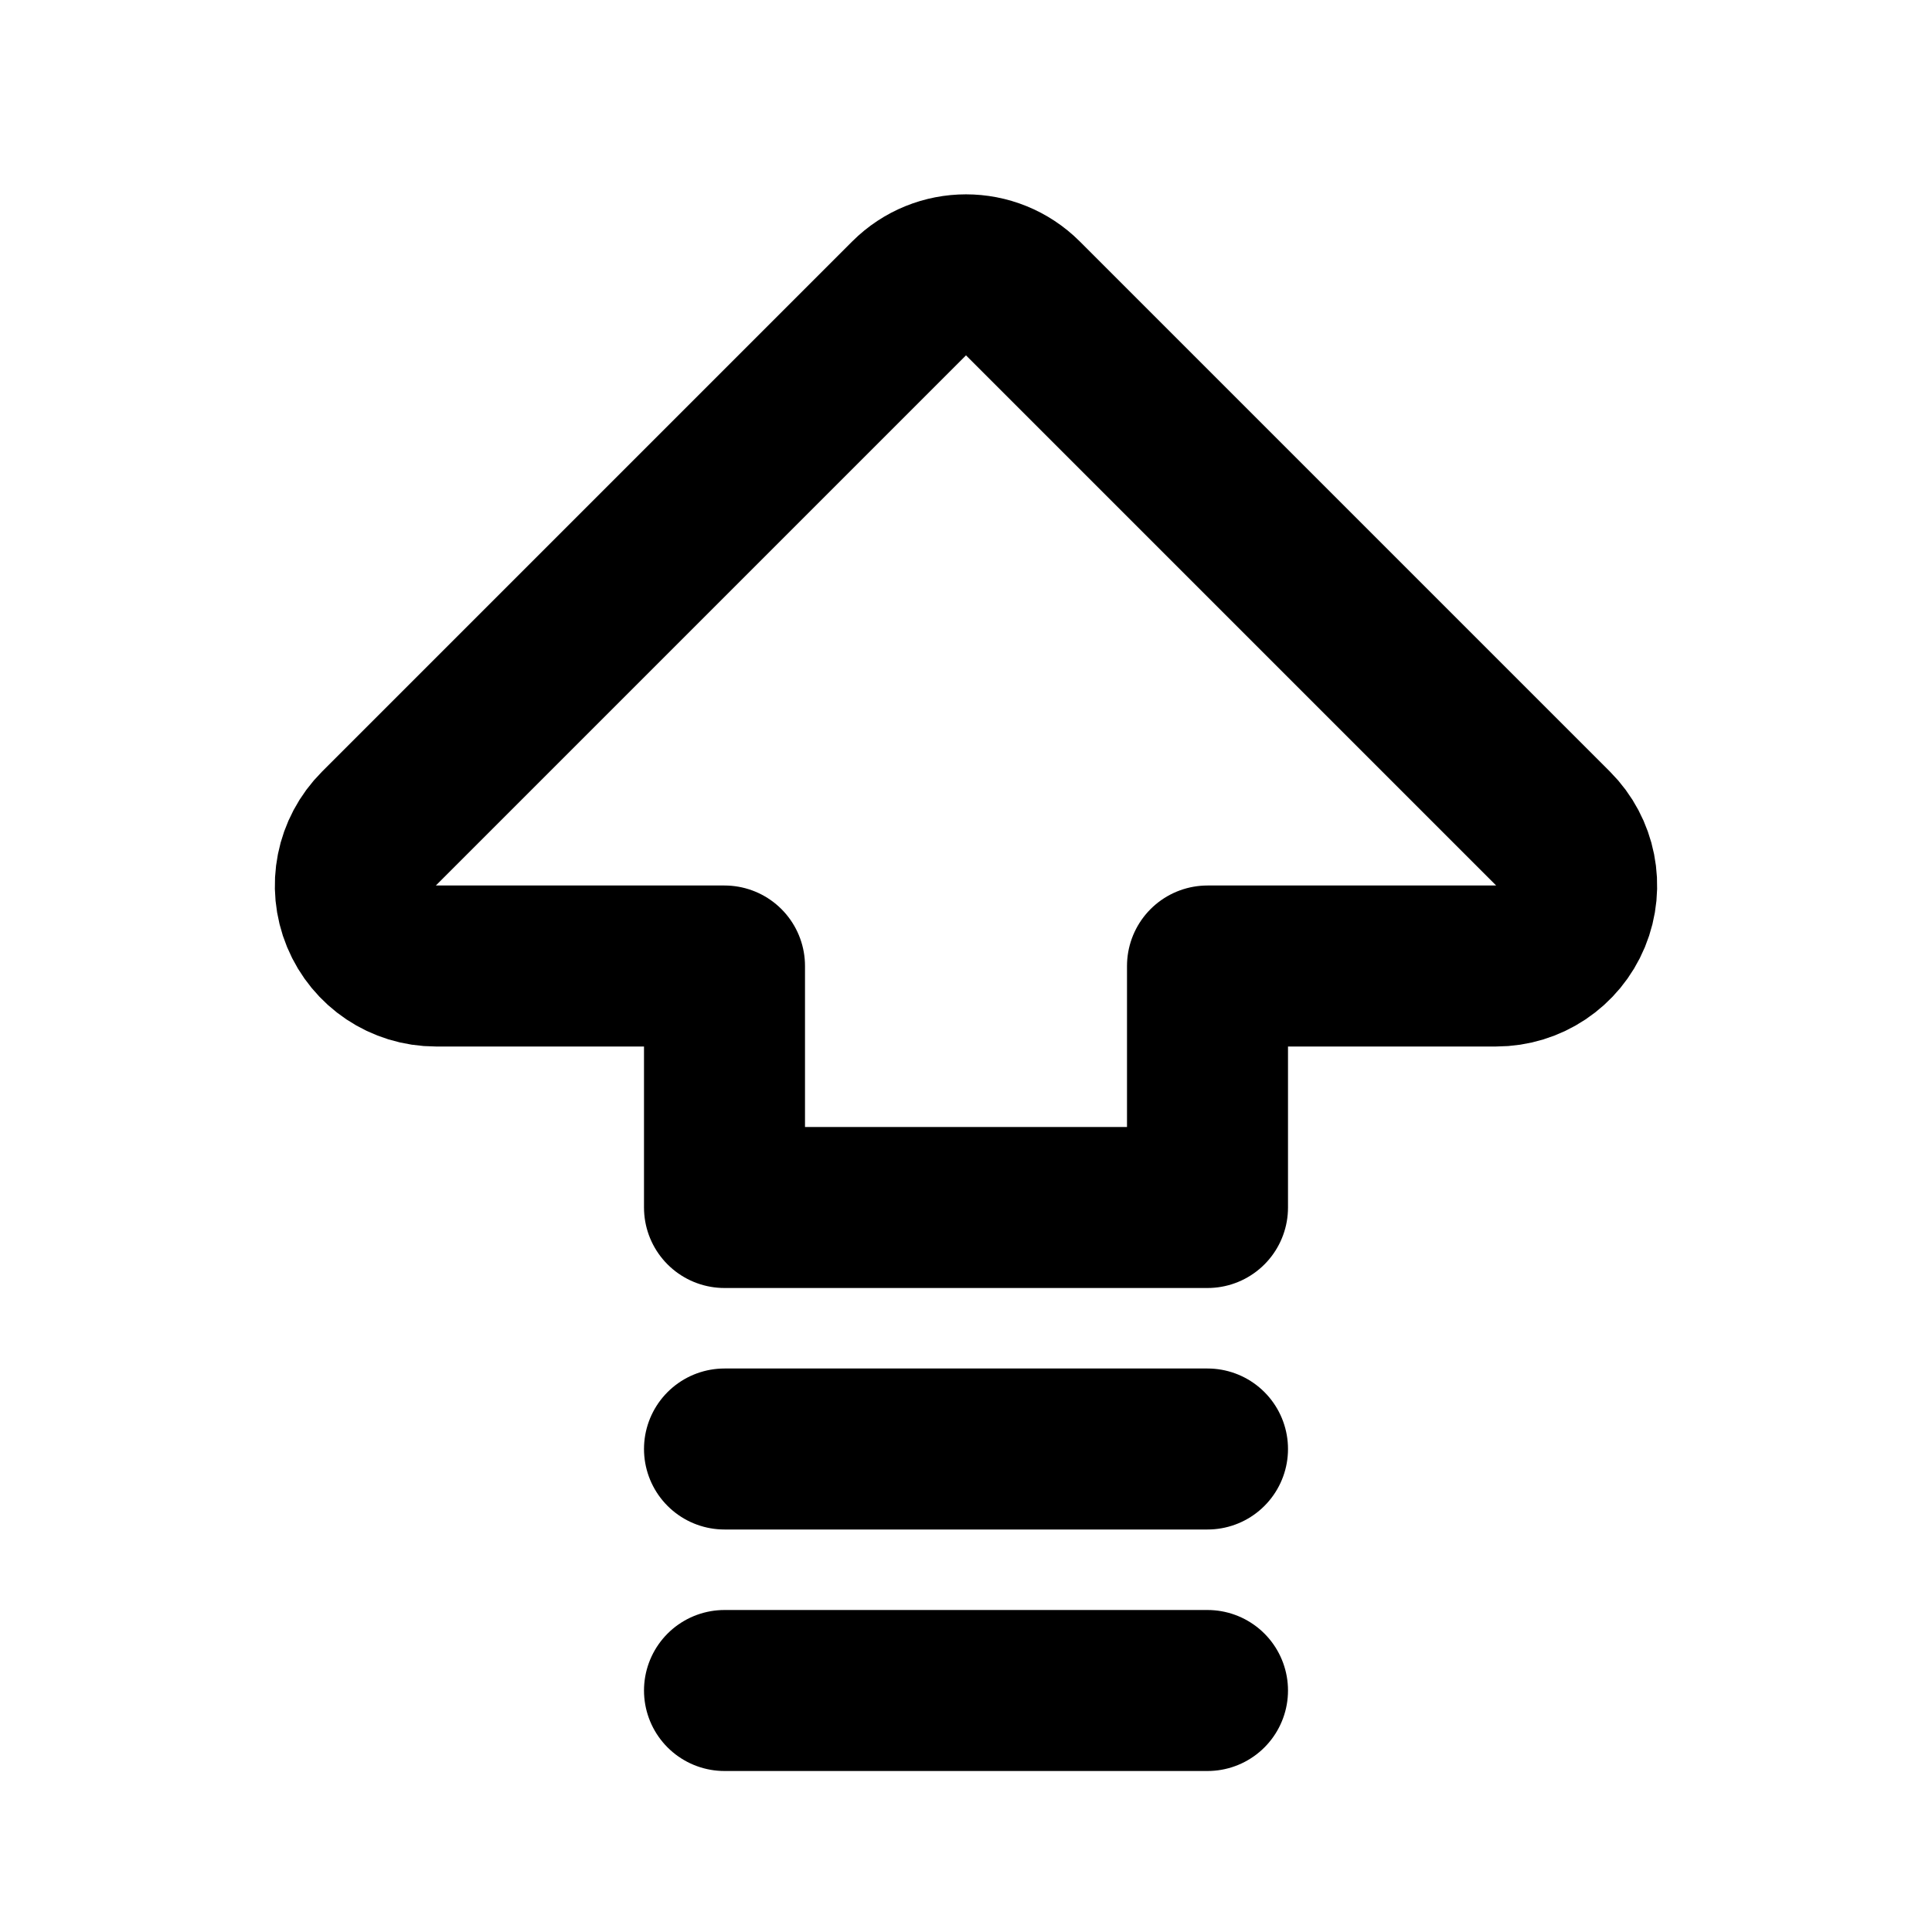
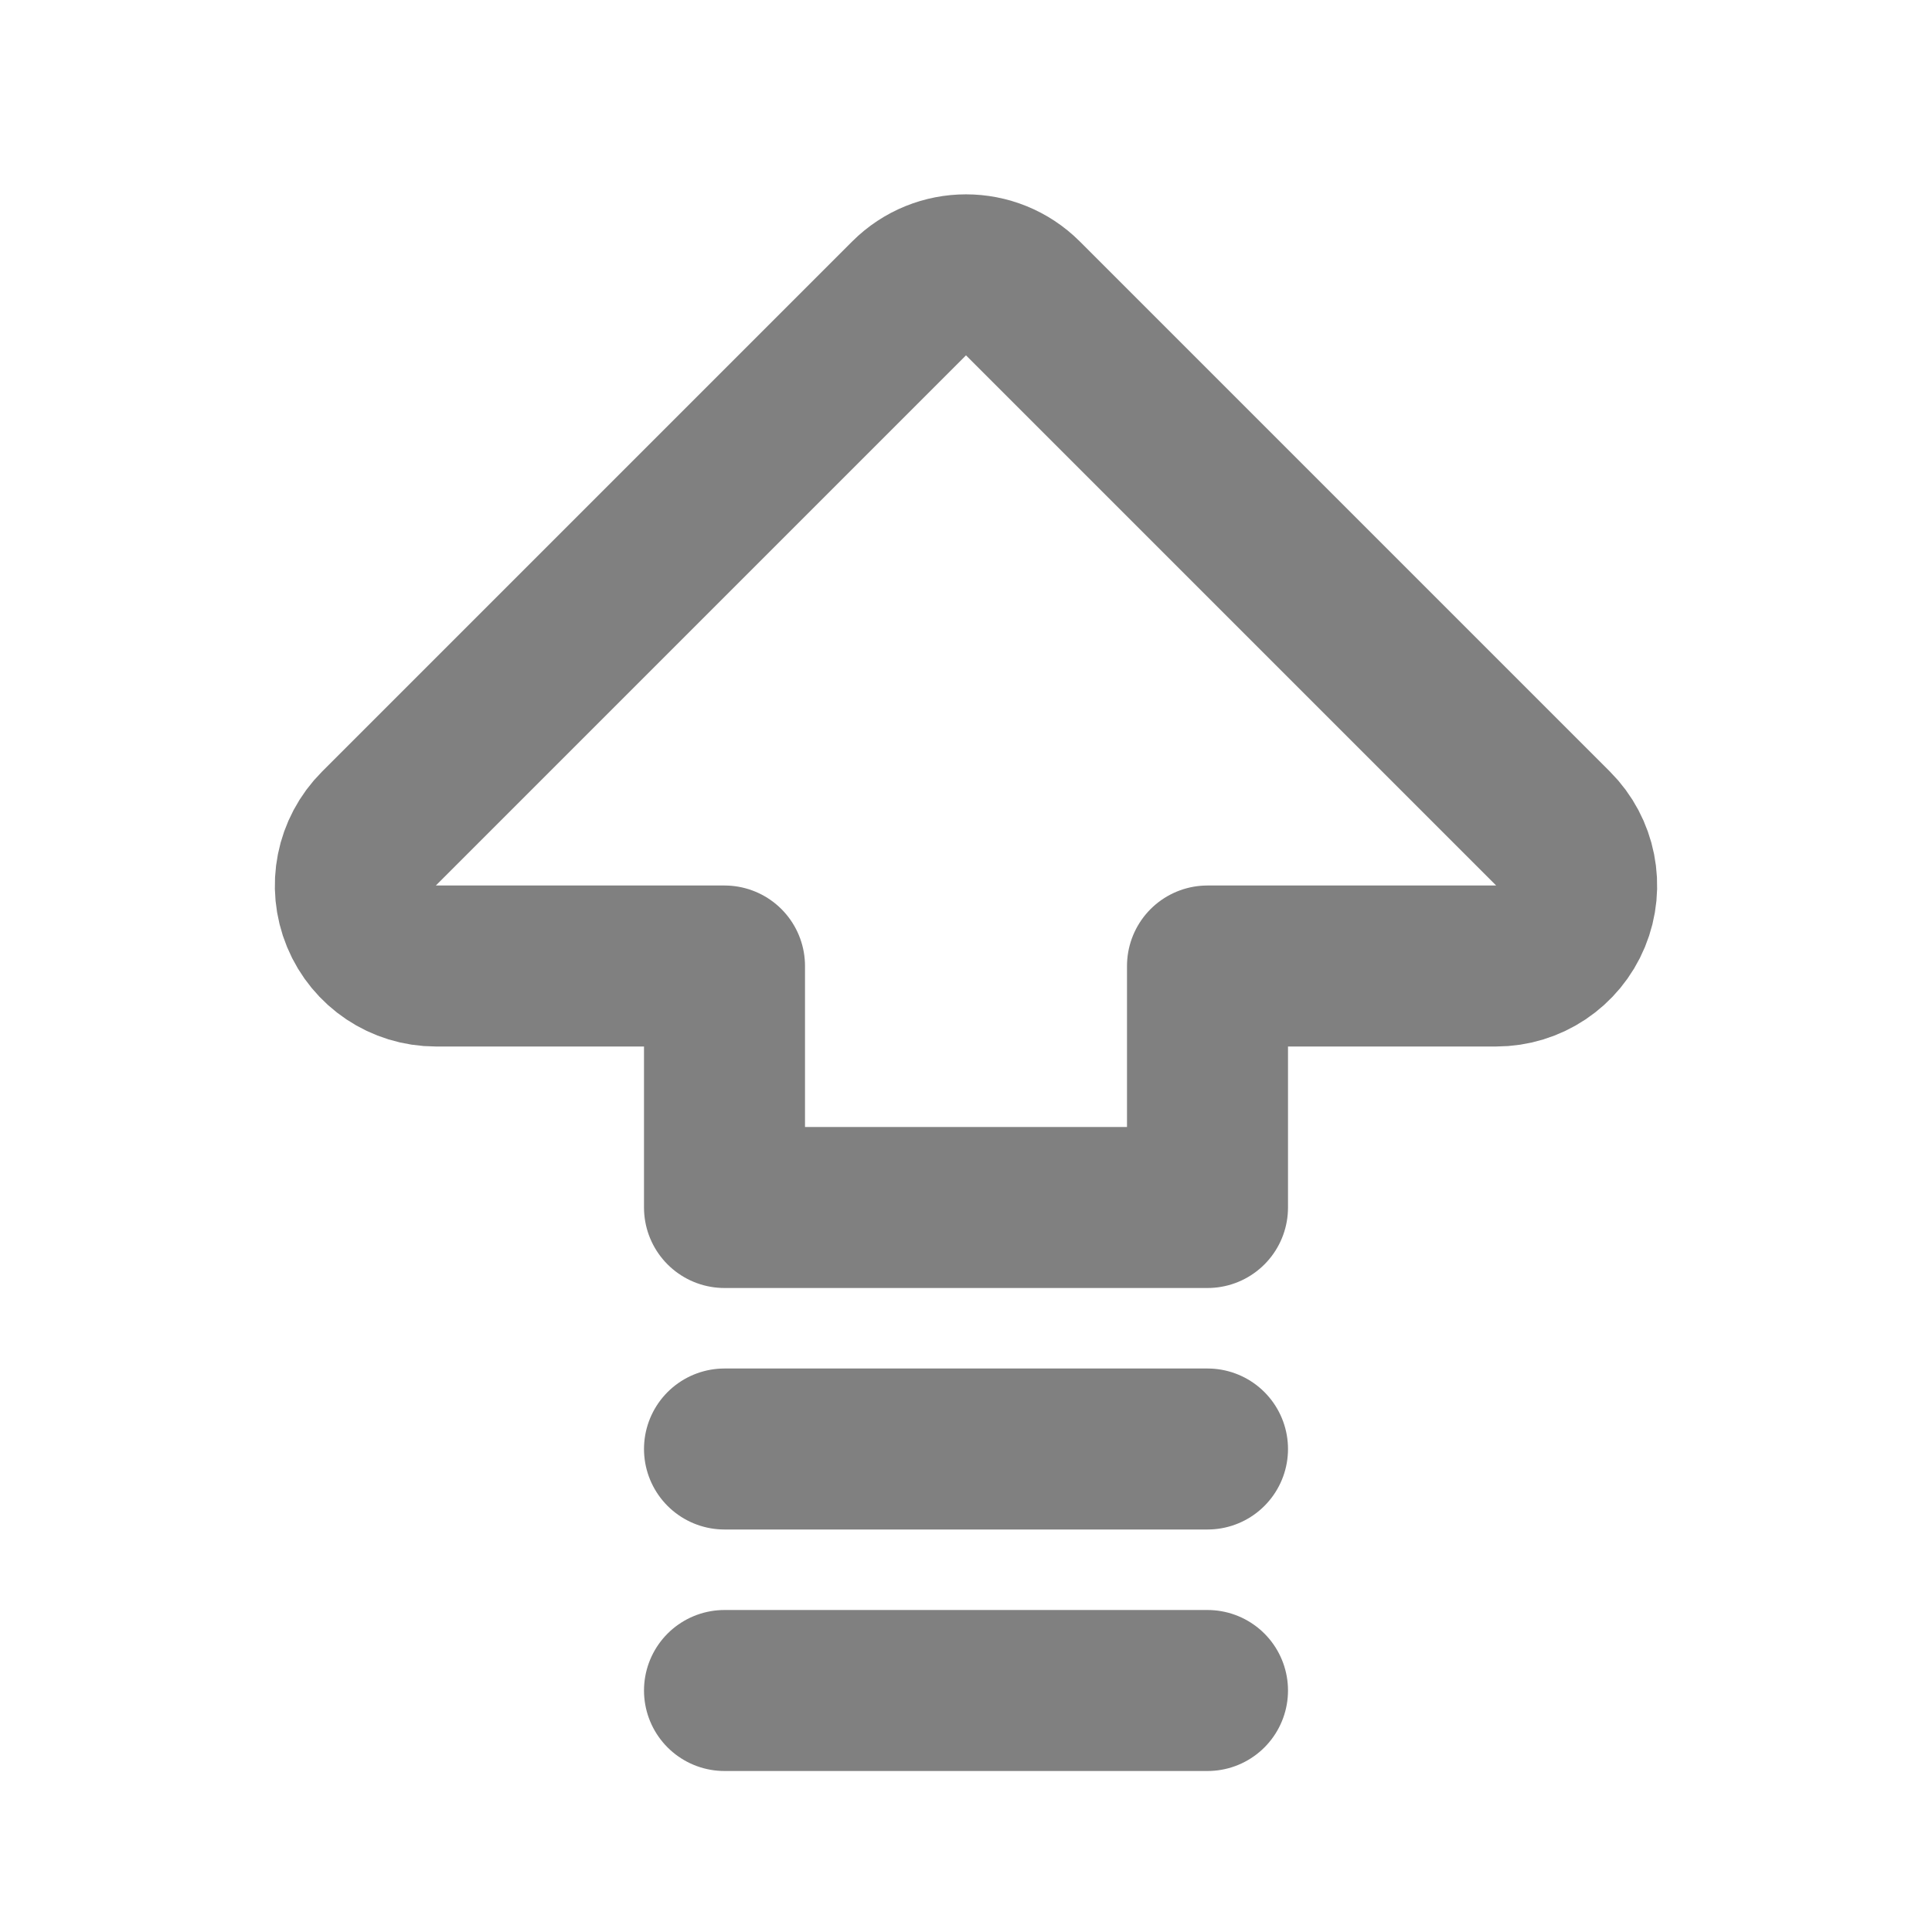
- <svg xmlns="http://www.w3.org/2000/svg" class="icon icon-tabler icon-tabler-arrow-big-up-lines" width="24" height="24" viewBox="0 0 24 24" stroke-width="2" stroke="currentColor" fill="none" stroke-linecap="round" stroke-linejoin="round">
+ <svg xmlns="http://www.w3.org/2000/svg" class="icon icon-tabler icon-tabler-arrow-big-up-lines" width="24" height="24" viewBox="0 0 24 24" stroke-width="2" stroke="gray" fill="none" stroke-linecap="round" stroke-linejoin="round">
  <path stroke="none" d="M0 0h24v24H0z" fill="none" />
  <path d="M9 12h-3.586a1 1 0 0 1 -.707 -1.707l6.586 -6.586a1 1 0 0 1 1.414 0l6.586 6.586a1 1 0 0 1 -.707 1.707h-3.586v3h-6v-3z" />
  <path d="M9 21h6" />
  <path d="M9 18h6" />
</svg>
